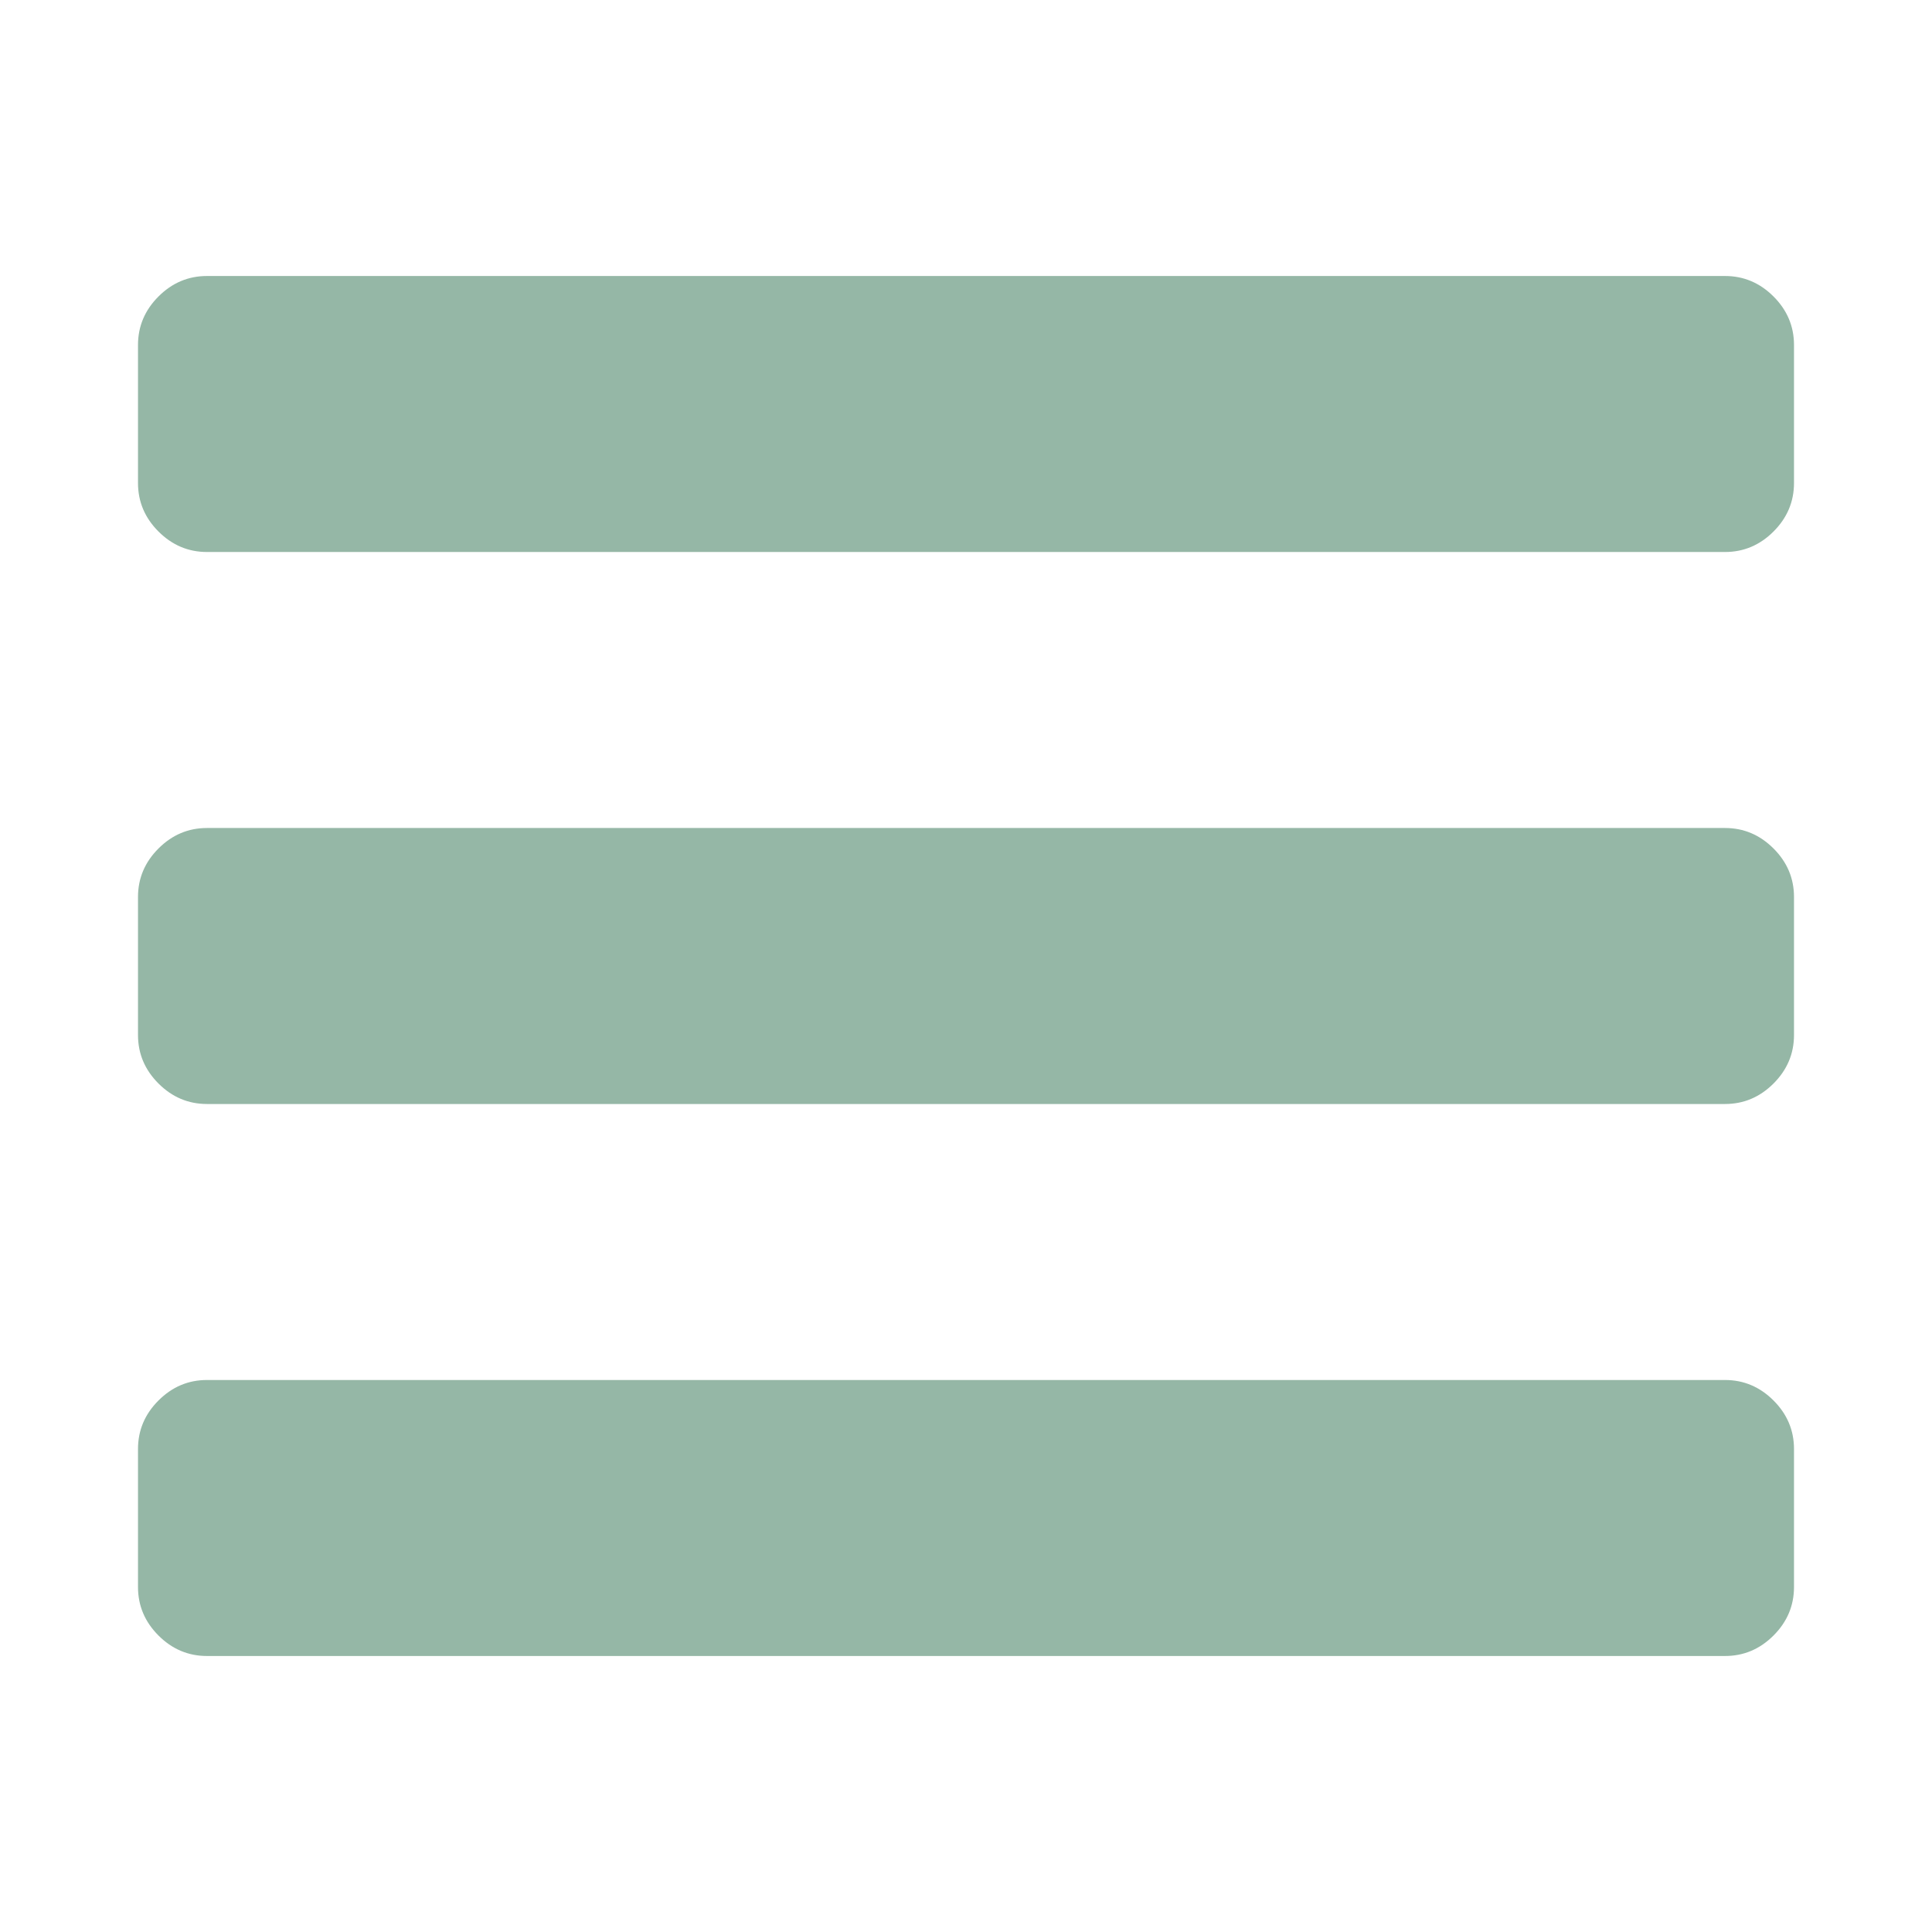
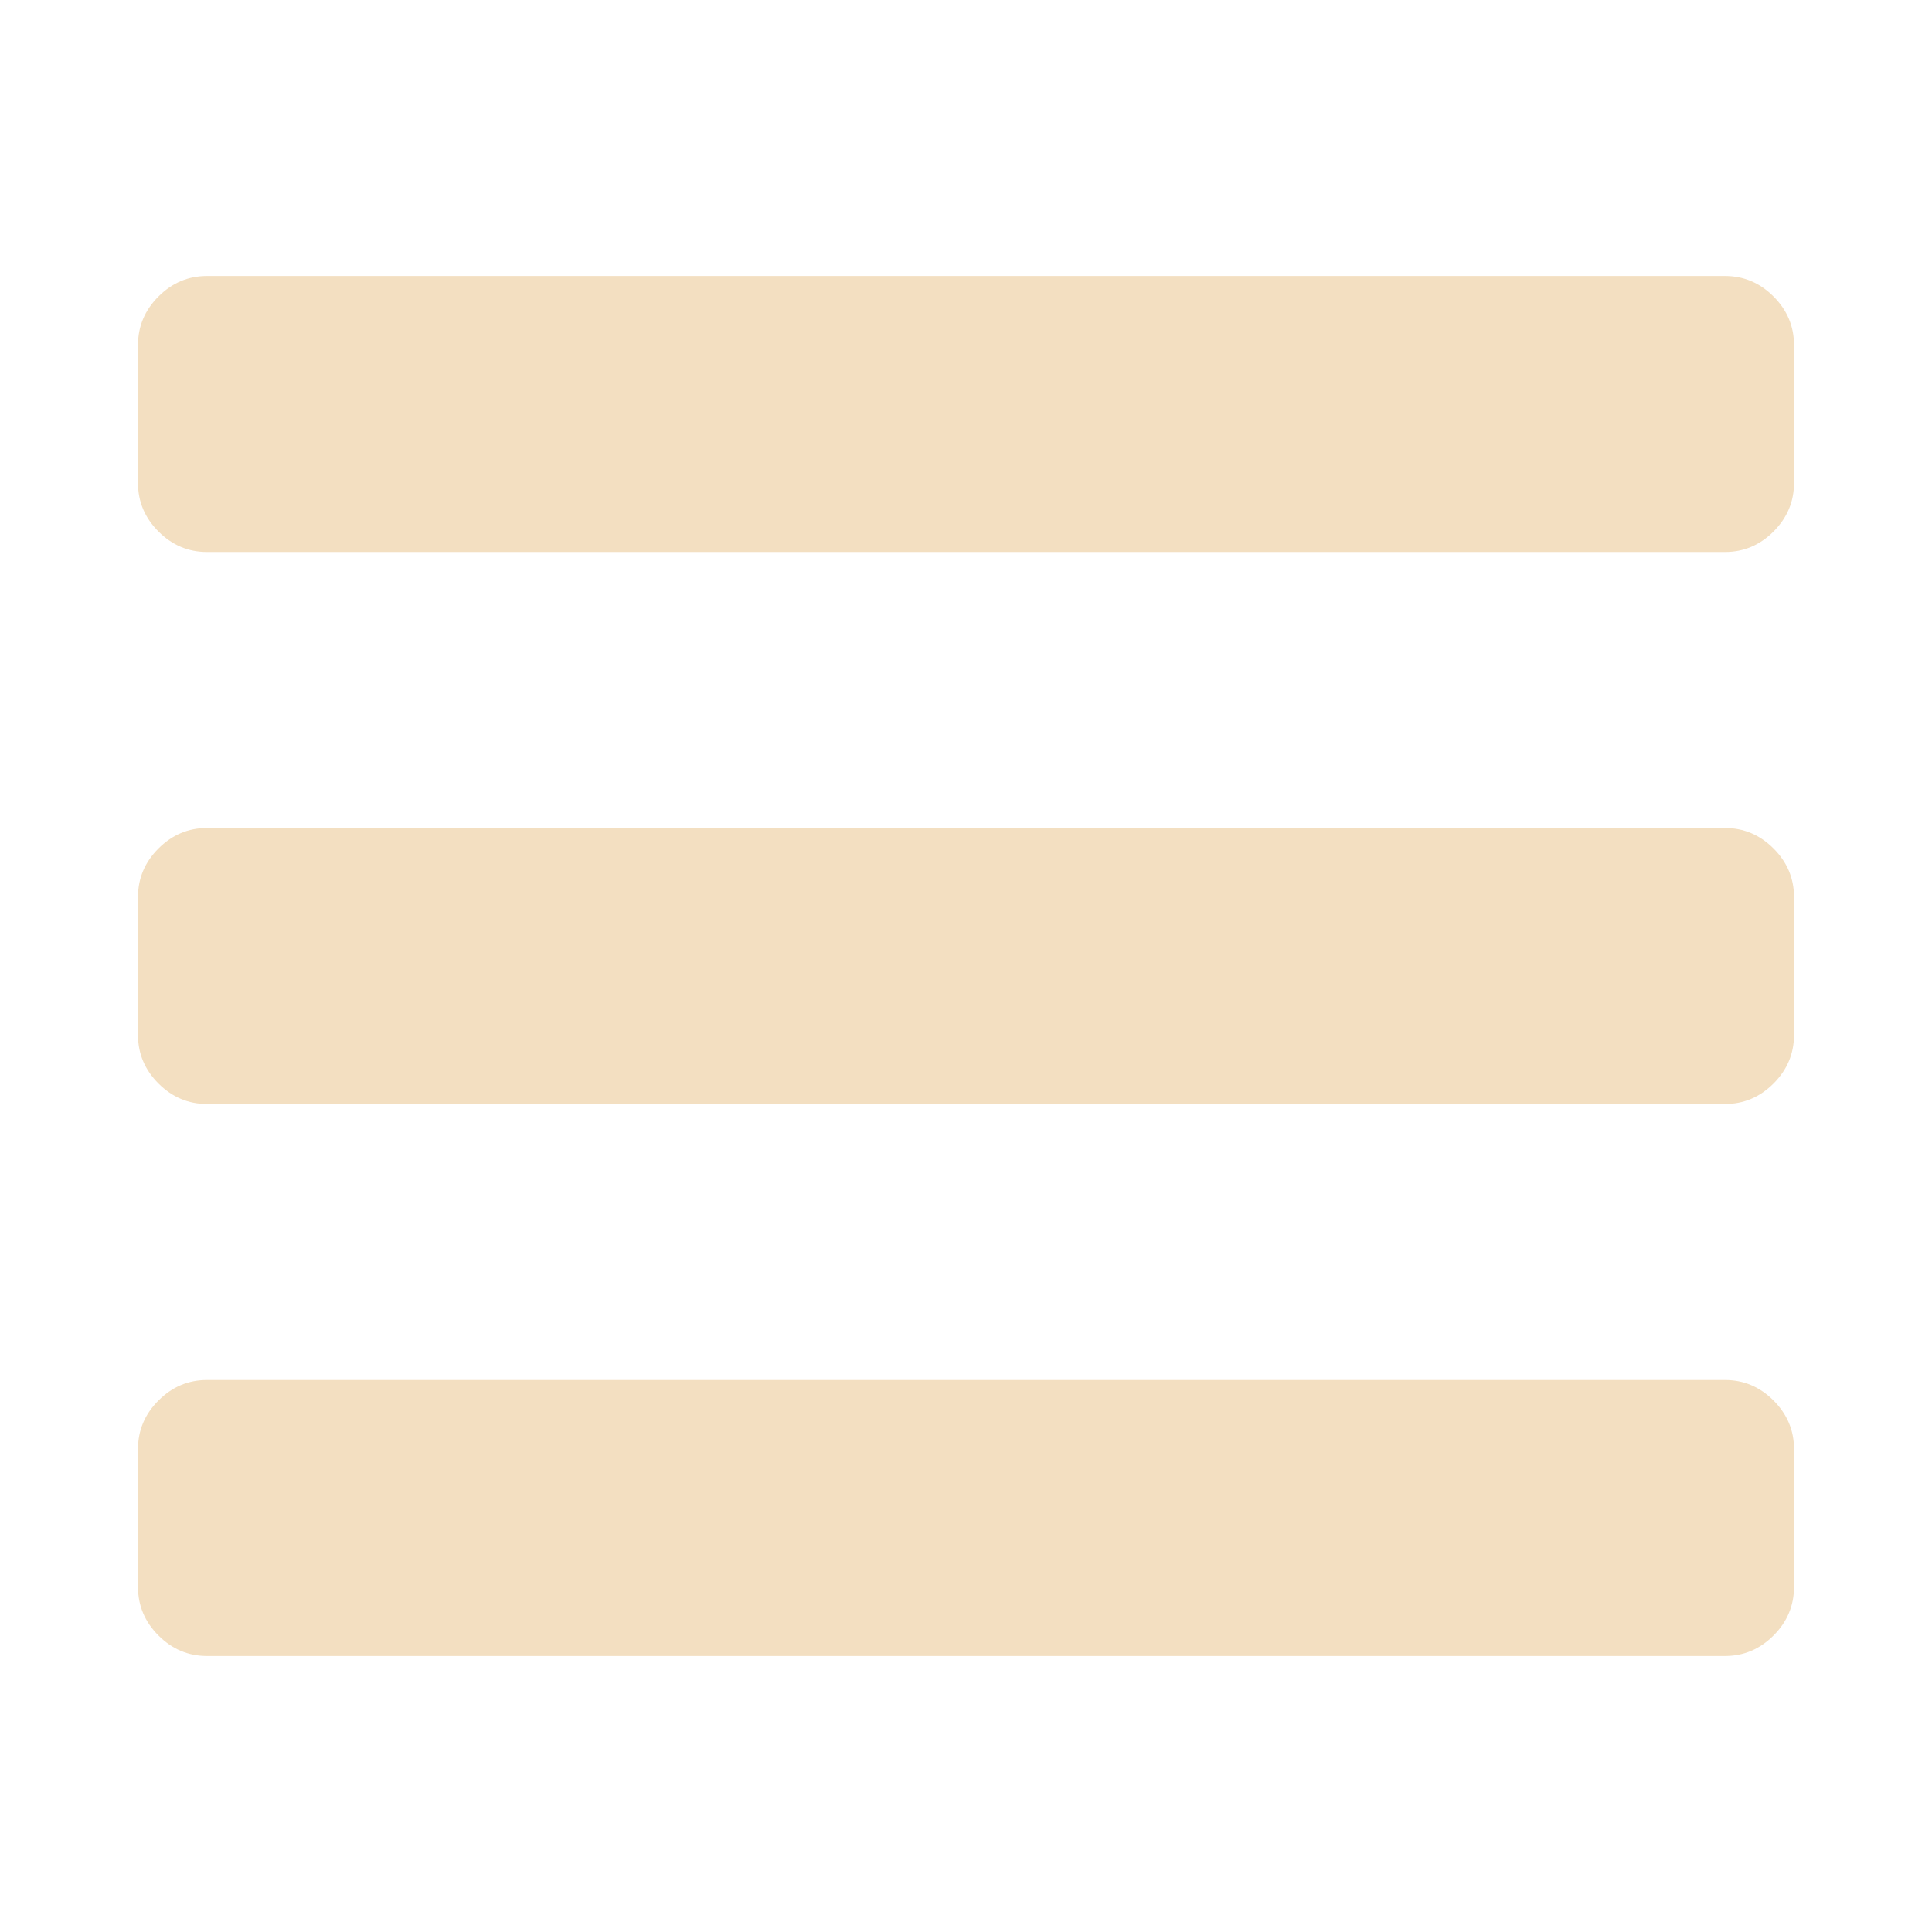
- <svg xmlns="http://www.w3.org/2000/svg" width="1792" height="1792" fill="#95B7A6" id="bars">
+ <svg xmlns="http://www.w3.org/2000/svg" width="1792" height="1792" fill="#F3DFC1" id="bars">
  <path d="M1664 1344v128q0 26-19 45t-45 19H192q-26 0-45-19t-19-45v-128q0-26 19-45t45-19h1408q26 0 45 19t19 45zm0-512v128q0 26-19 45t-45 19H192q-26 0-45-19t-19-45V832q0-26 19-45t45-19h1408q26 0 45 19t19 45zm0-512v128q0 26-19 45t-45 19H192q-26 0-45-19t-19-45V320q0-26 19-45t45-19h1408q26 0 45 19t19 45z" />
</svg>
